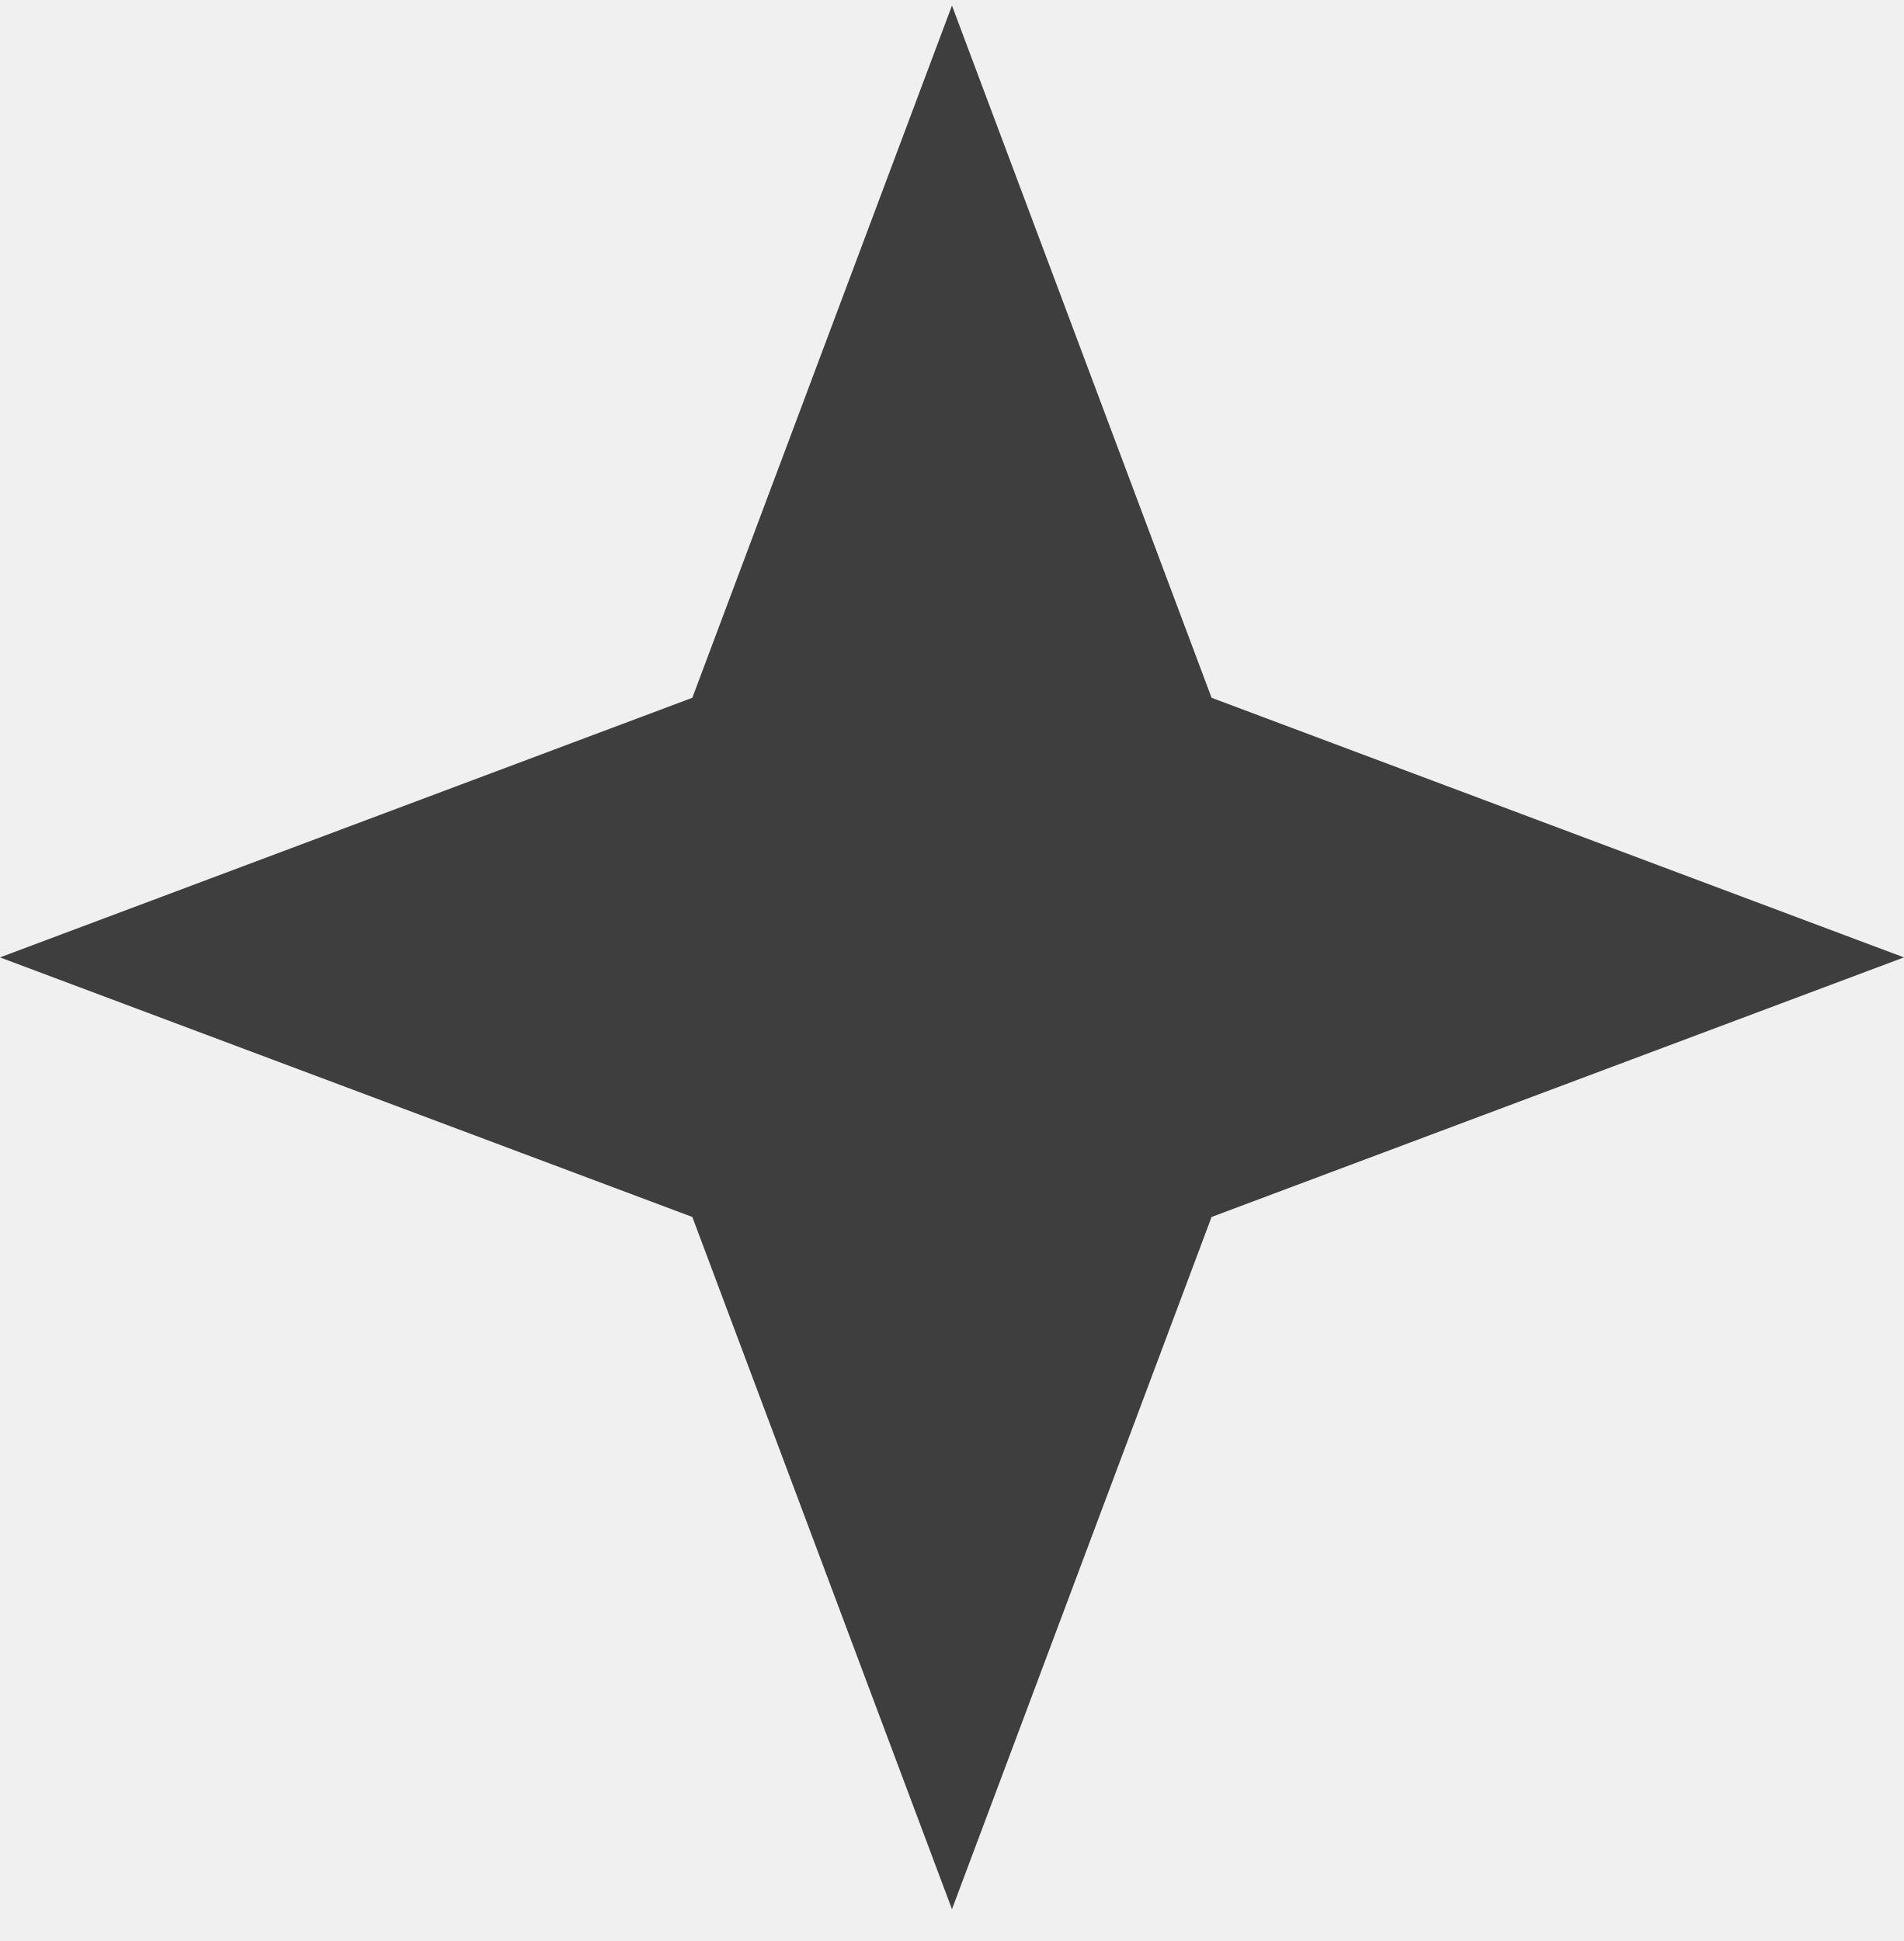
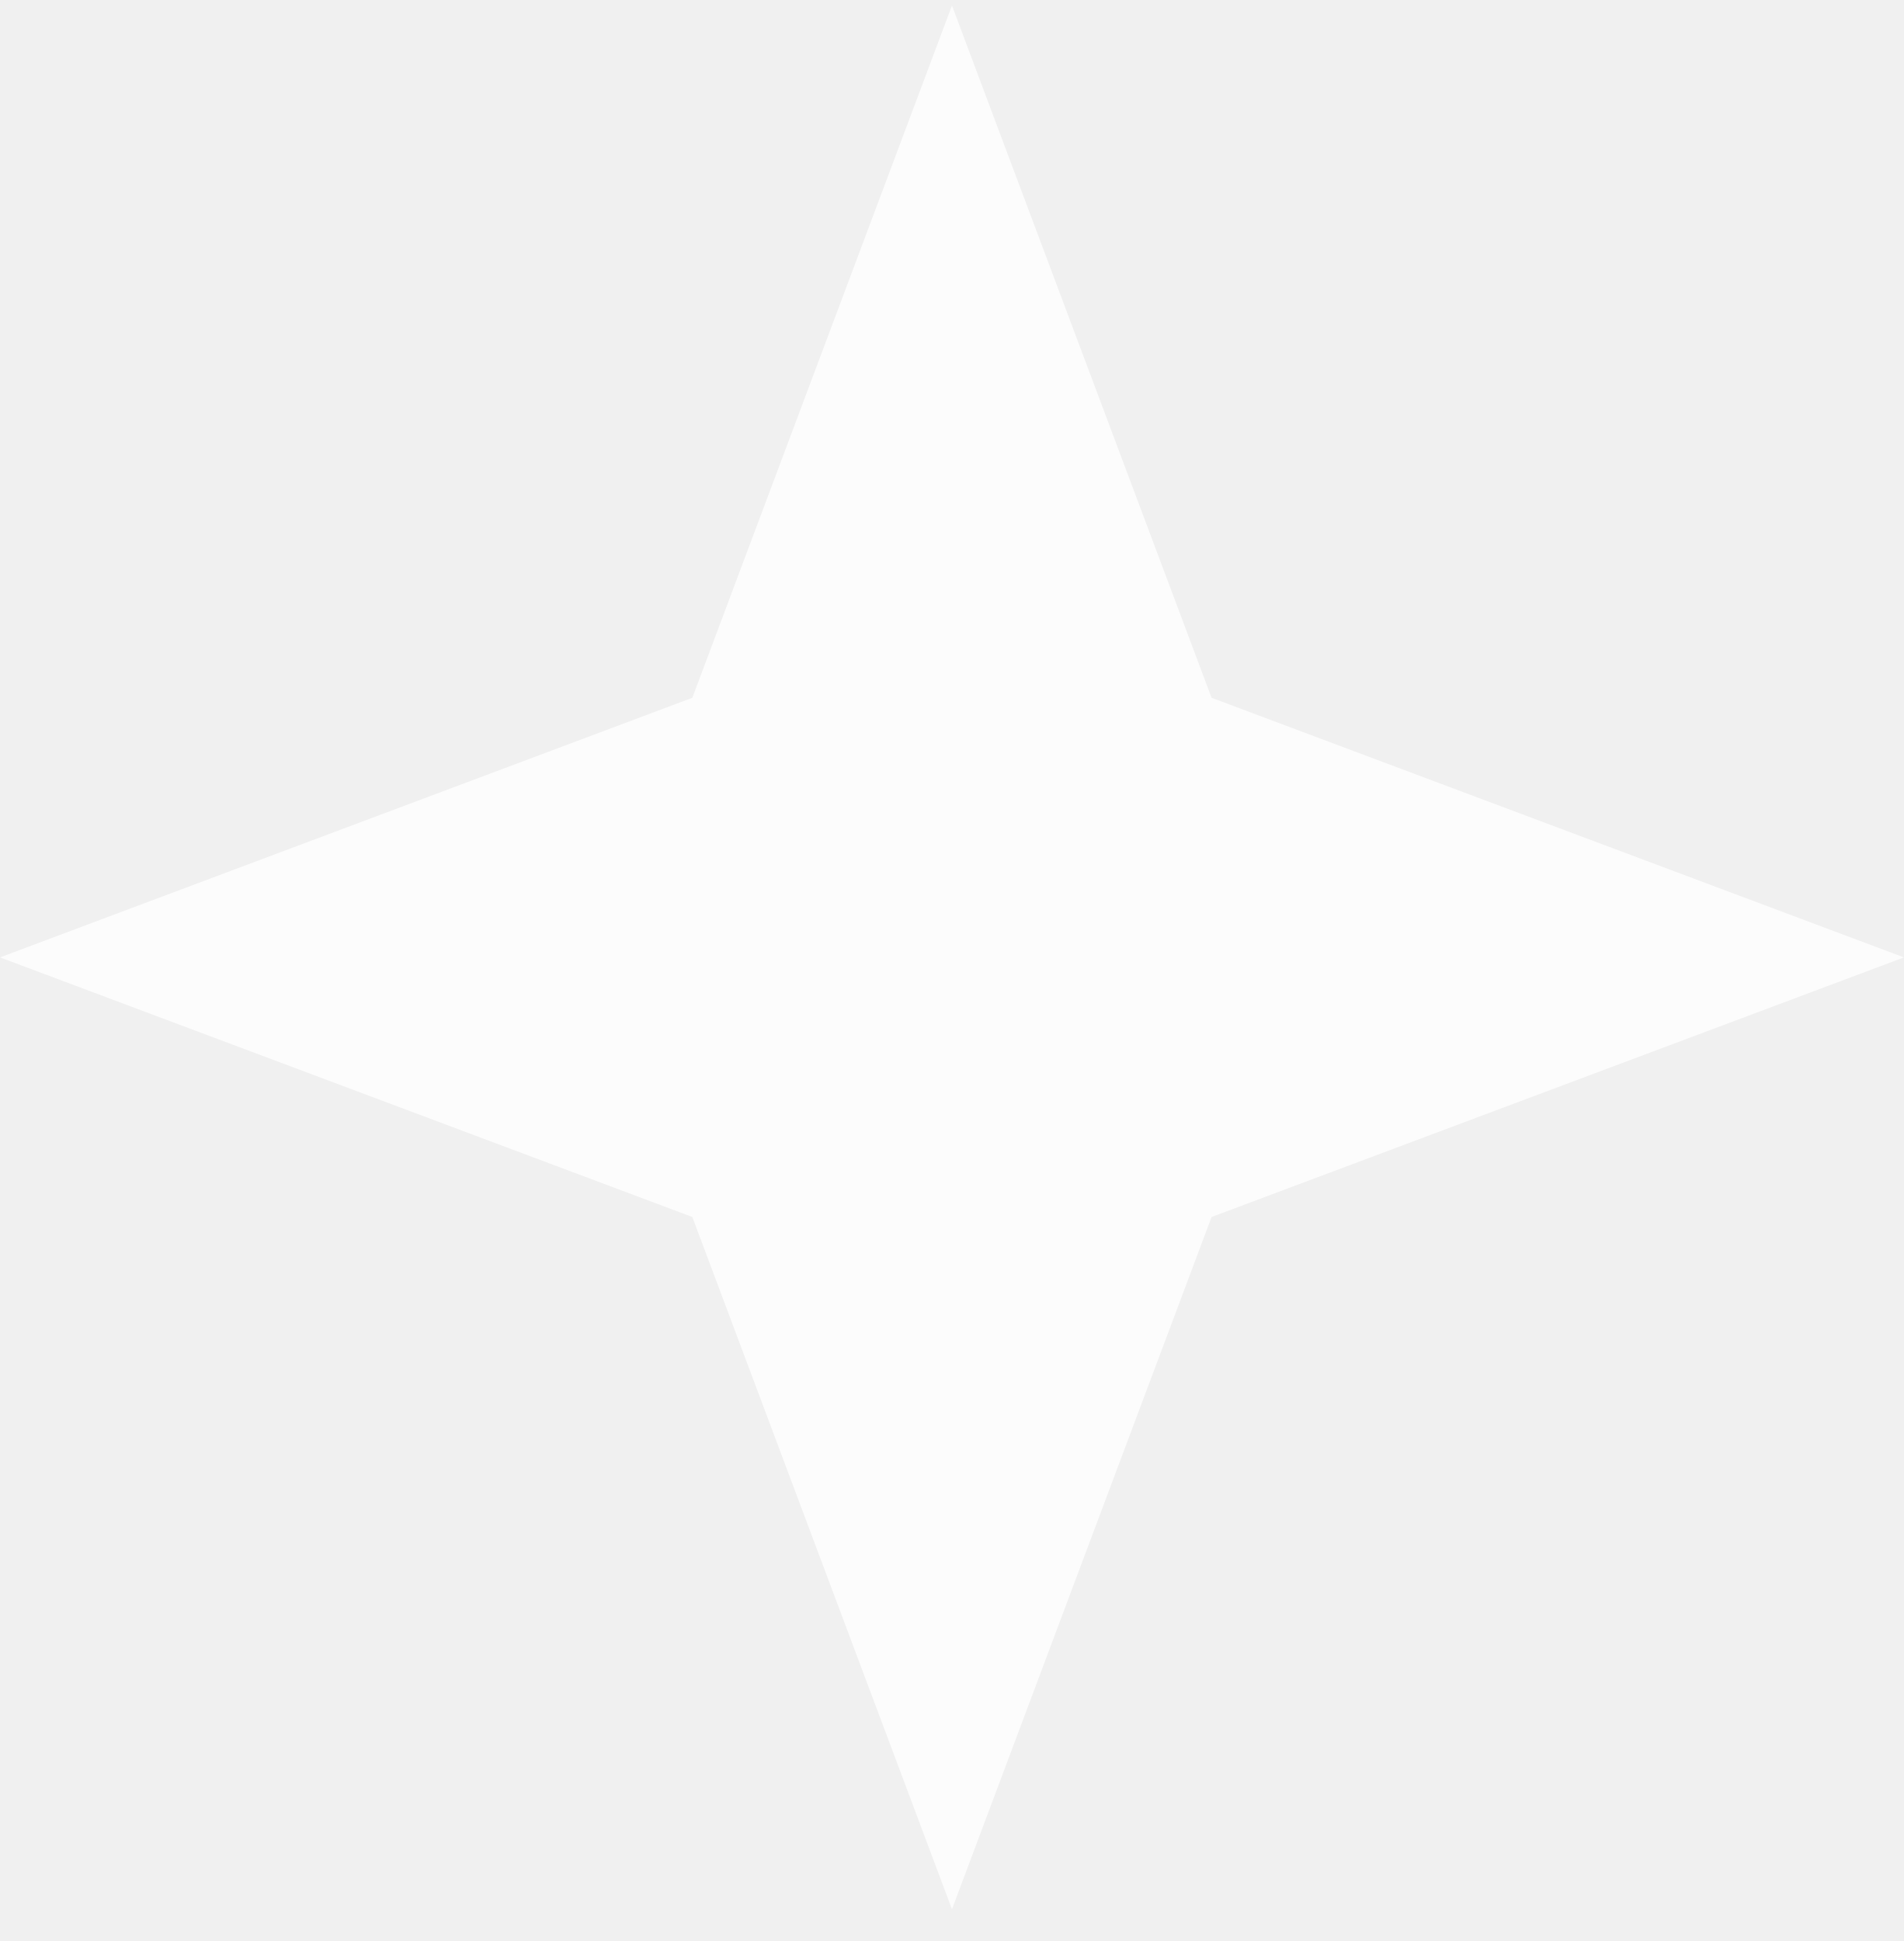
- <svg xmlns="http://www.w3.org/2000/svg" width="51" height="52" viewBox="0 0 51 52" fill="none">
-   <path d="M25.5 0.149L18.545 18.694L-0 25.649L18.545 32.603L25.5 51.149L32.454 32.603L51 25.649L32.454 18.694L25.5 0.149Z" fill="#121212" fill-opacity="0.8" />
+ <svg xmlns="http://www.w3.org/2000/svg" width="51" height="52" viewBox="0 0 51 52" fill="#fff">
+   <path d="M25.5 0.149L18.545 18.694L-0 25.649L18.545 32.603L25.5 51.149L32.454 32.603L51 25.649L32.454 18.694L25.5 0.149Z" fill="#" fill-opacity="0.8" />
</svg>
